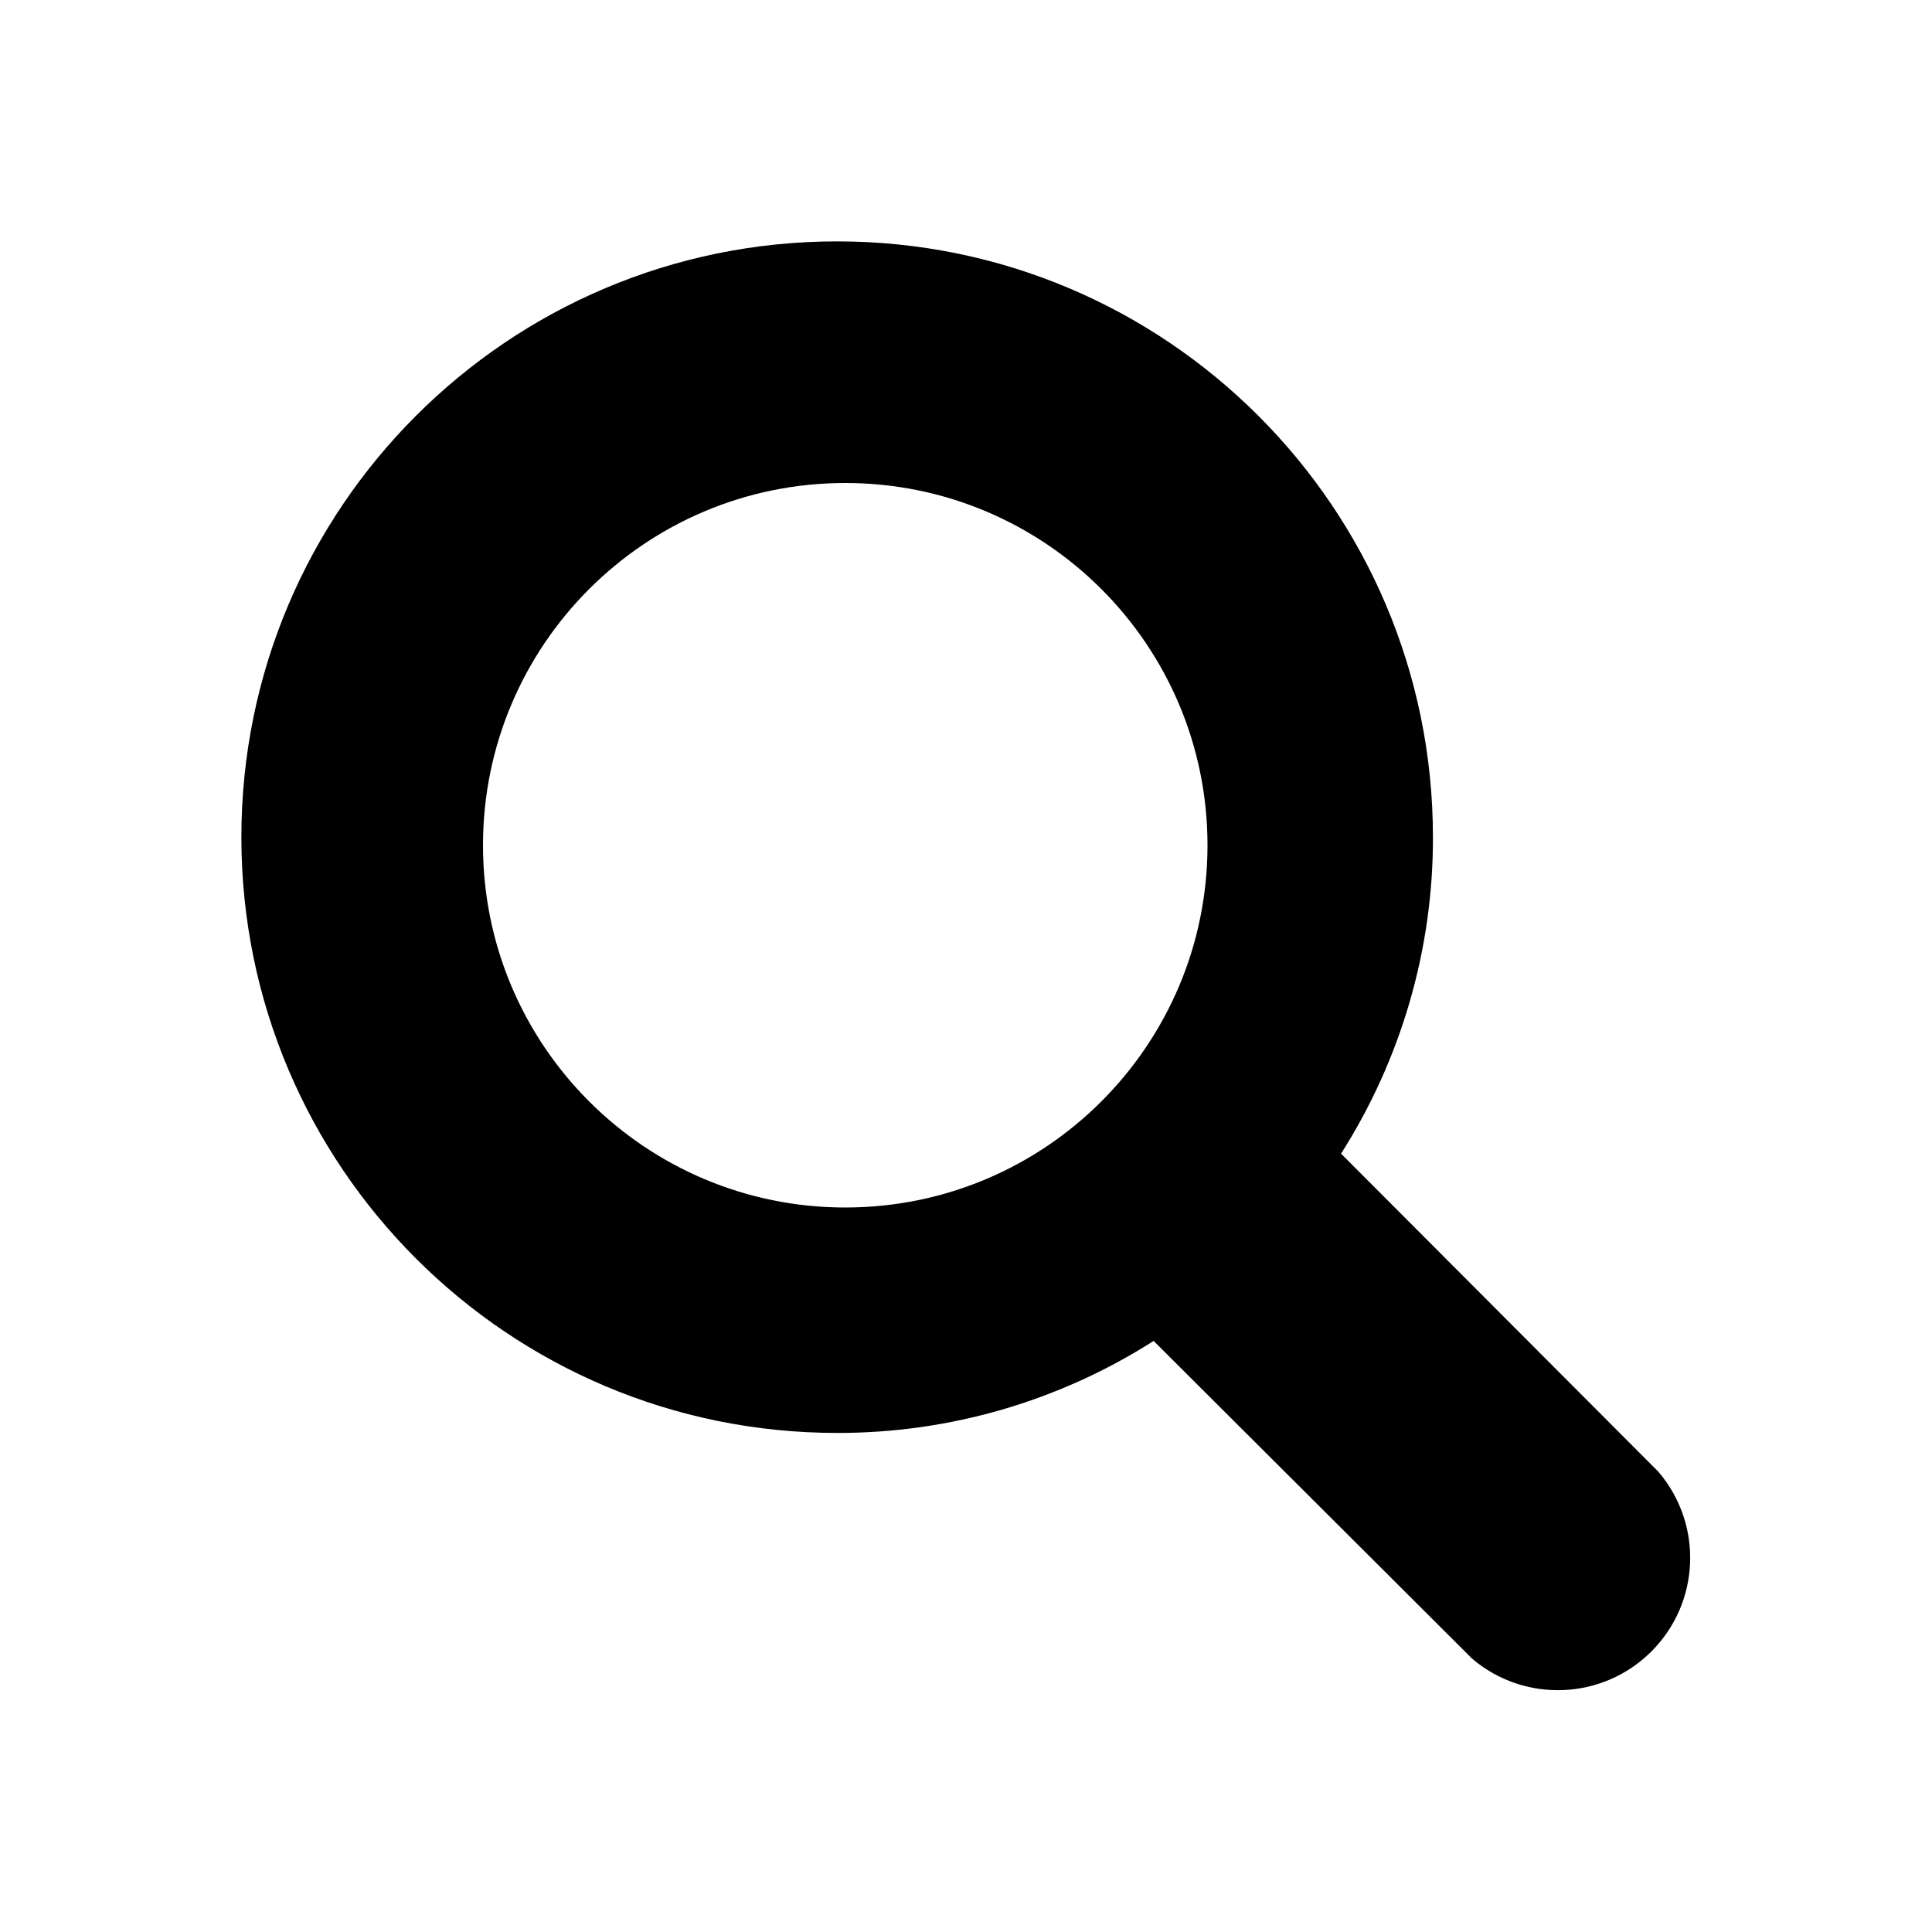
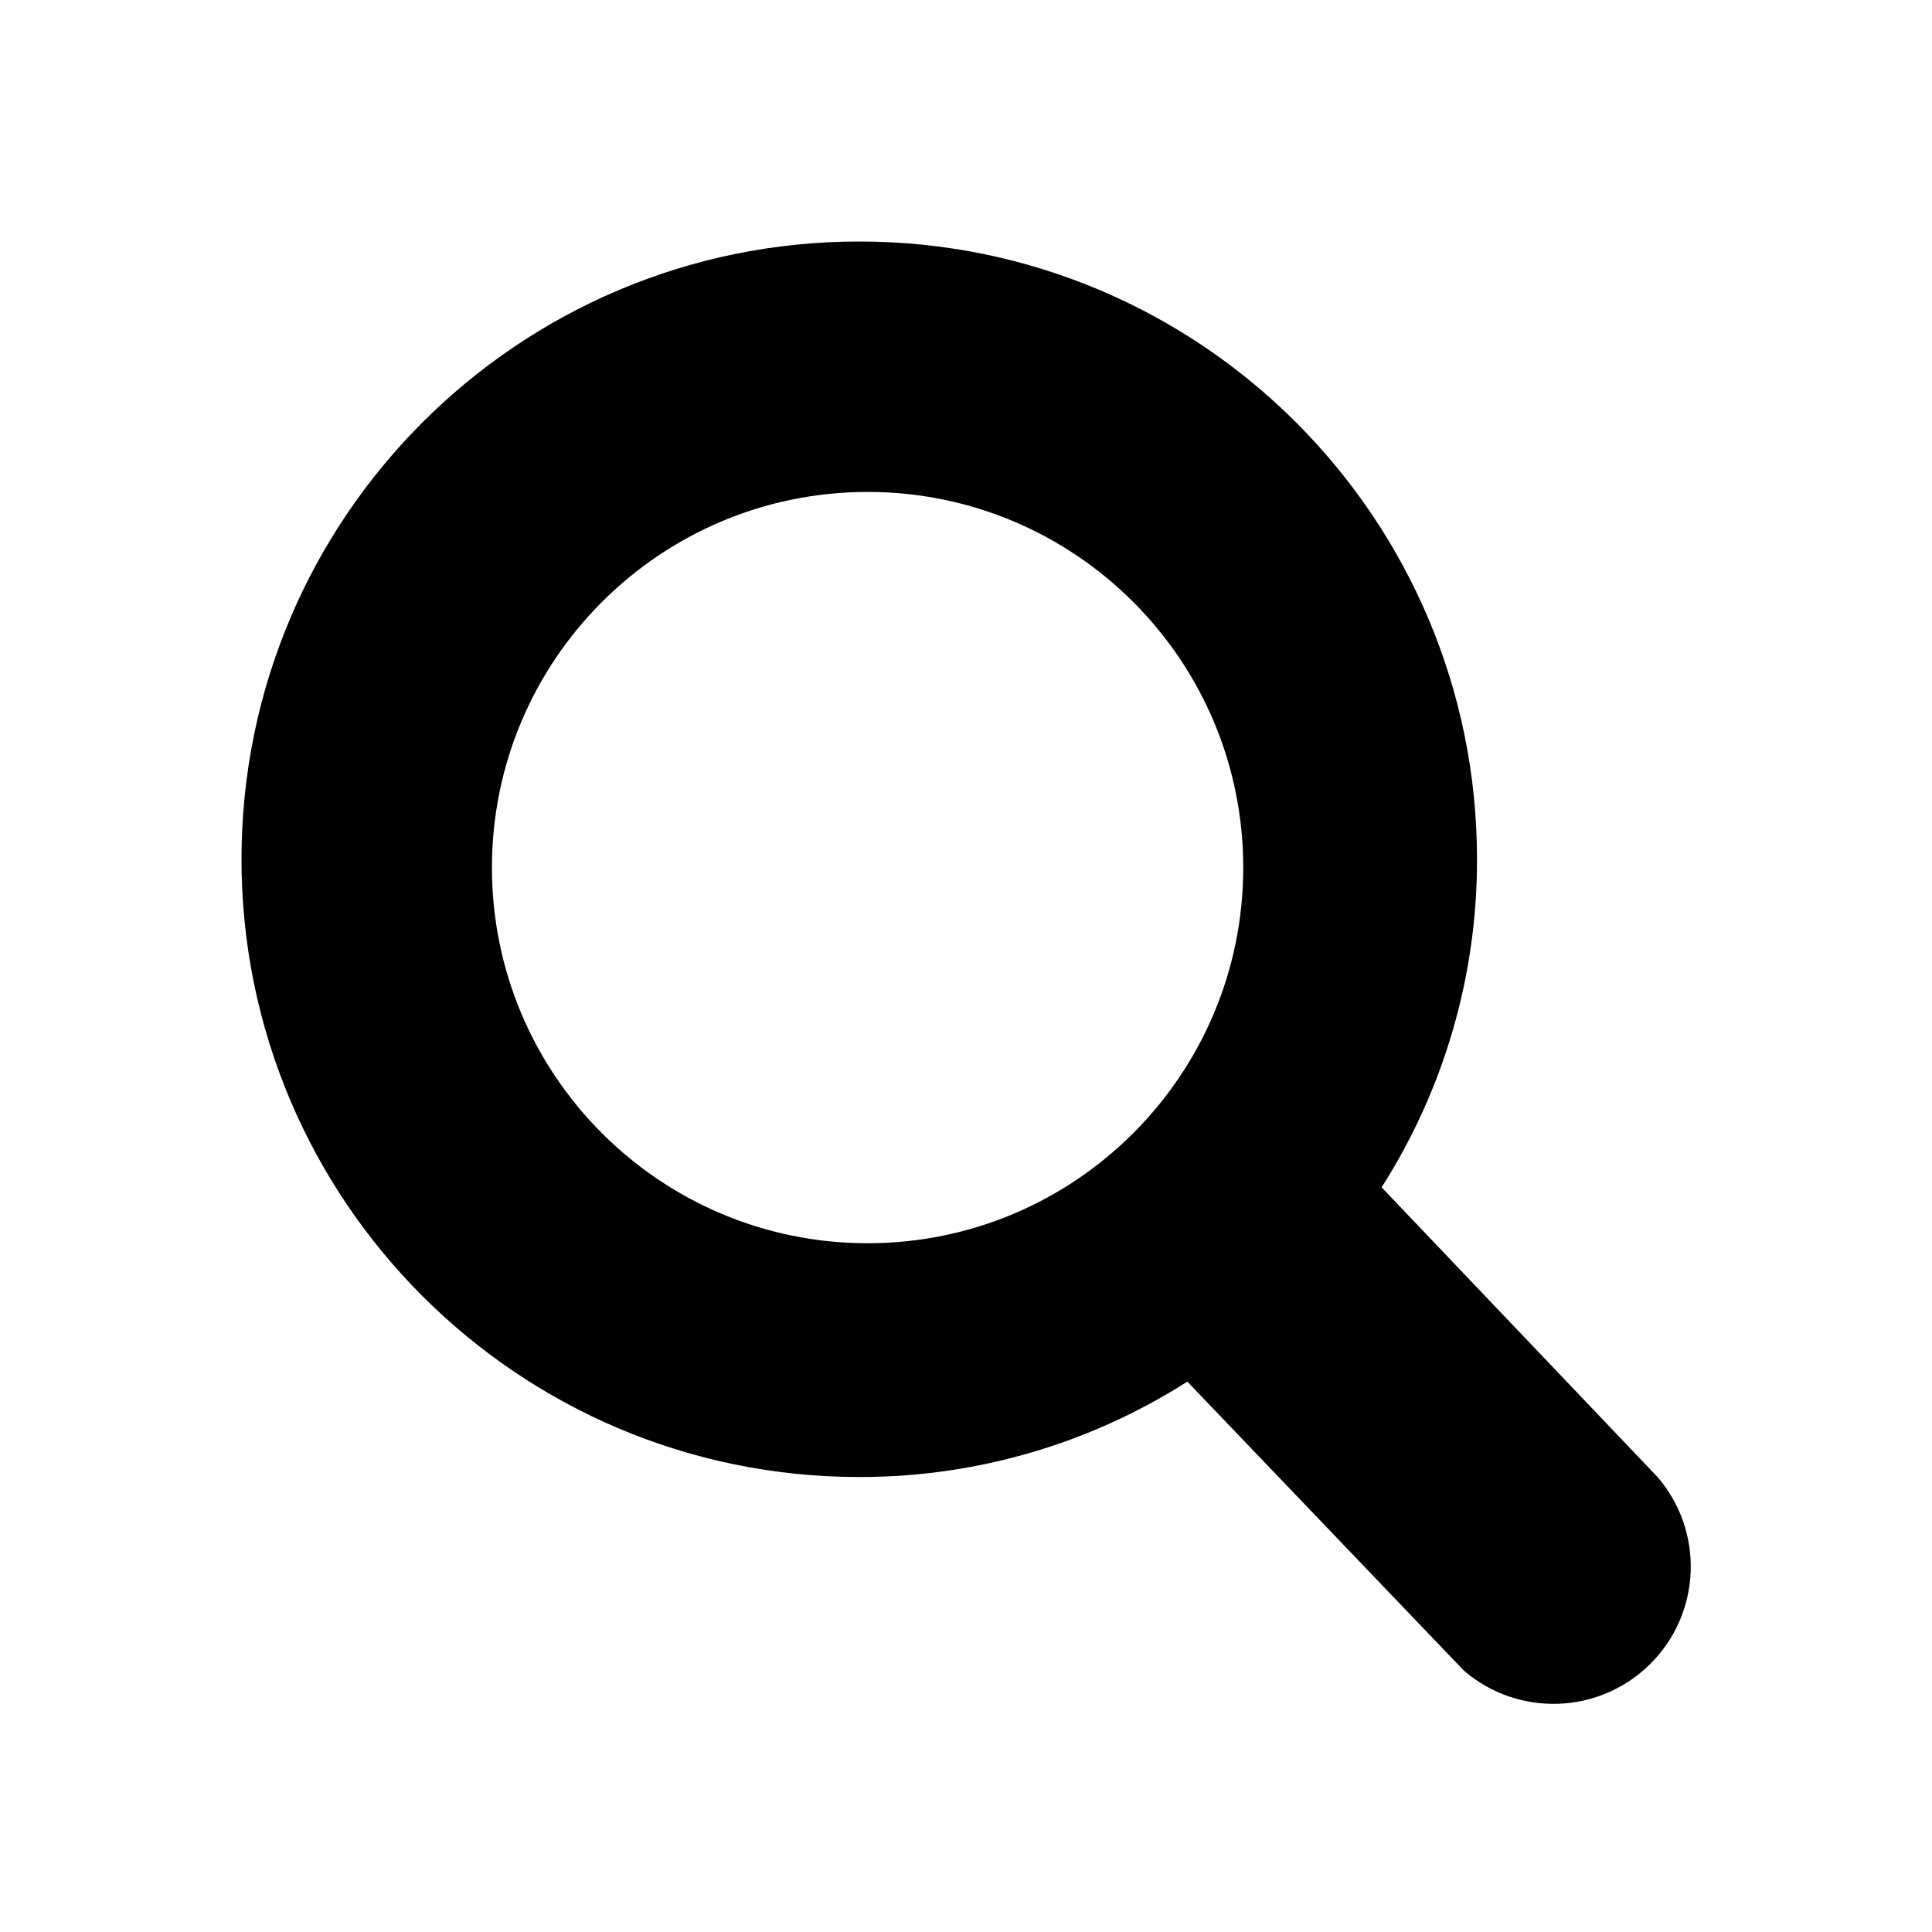
<svg xmlns="http://www.w3.org/2000/svg" width="16" height="16" viewBox="0 0 16 16">
-   <path fill="#000" fill-rule="nonzero" d="M13.736 12.19l-2.63-2.636c.498-.783.763-1.692.761-2.62a4.934 4.934 0 1 0-4.933 4.933 4.857 4.857 0 0 0 2.62-.762l2.637 2.631a1.096 1.096 0 0 0 1.545-1.545zM7 10a3 3 0 1 1 0-6 3 3 0 0 1 0 6z" />
+   <path fill="#000" fill-rule="nonzero" d="M11.442 9.833a5.037 5.037 0 0 0 .79-2.717 5.116 5.116 0 1 0-5.116 5.116 5.037 5.037 0 0 0 2.717-.79l2.29 2.393a1.137 1.137 0 0 0 1.604-1.603l-2.285-2.399zm-4.257.463a3.111 3.111 0 1 1 0-6.222 3.111 3.111 0 0 1 0 6.222z" />
</svg>
